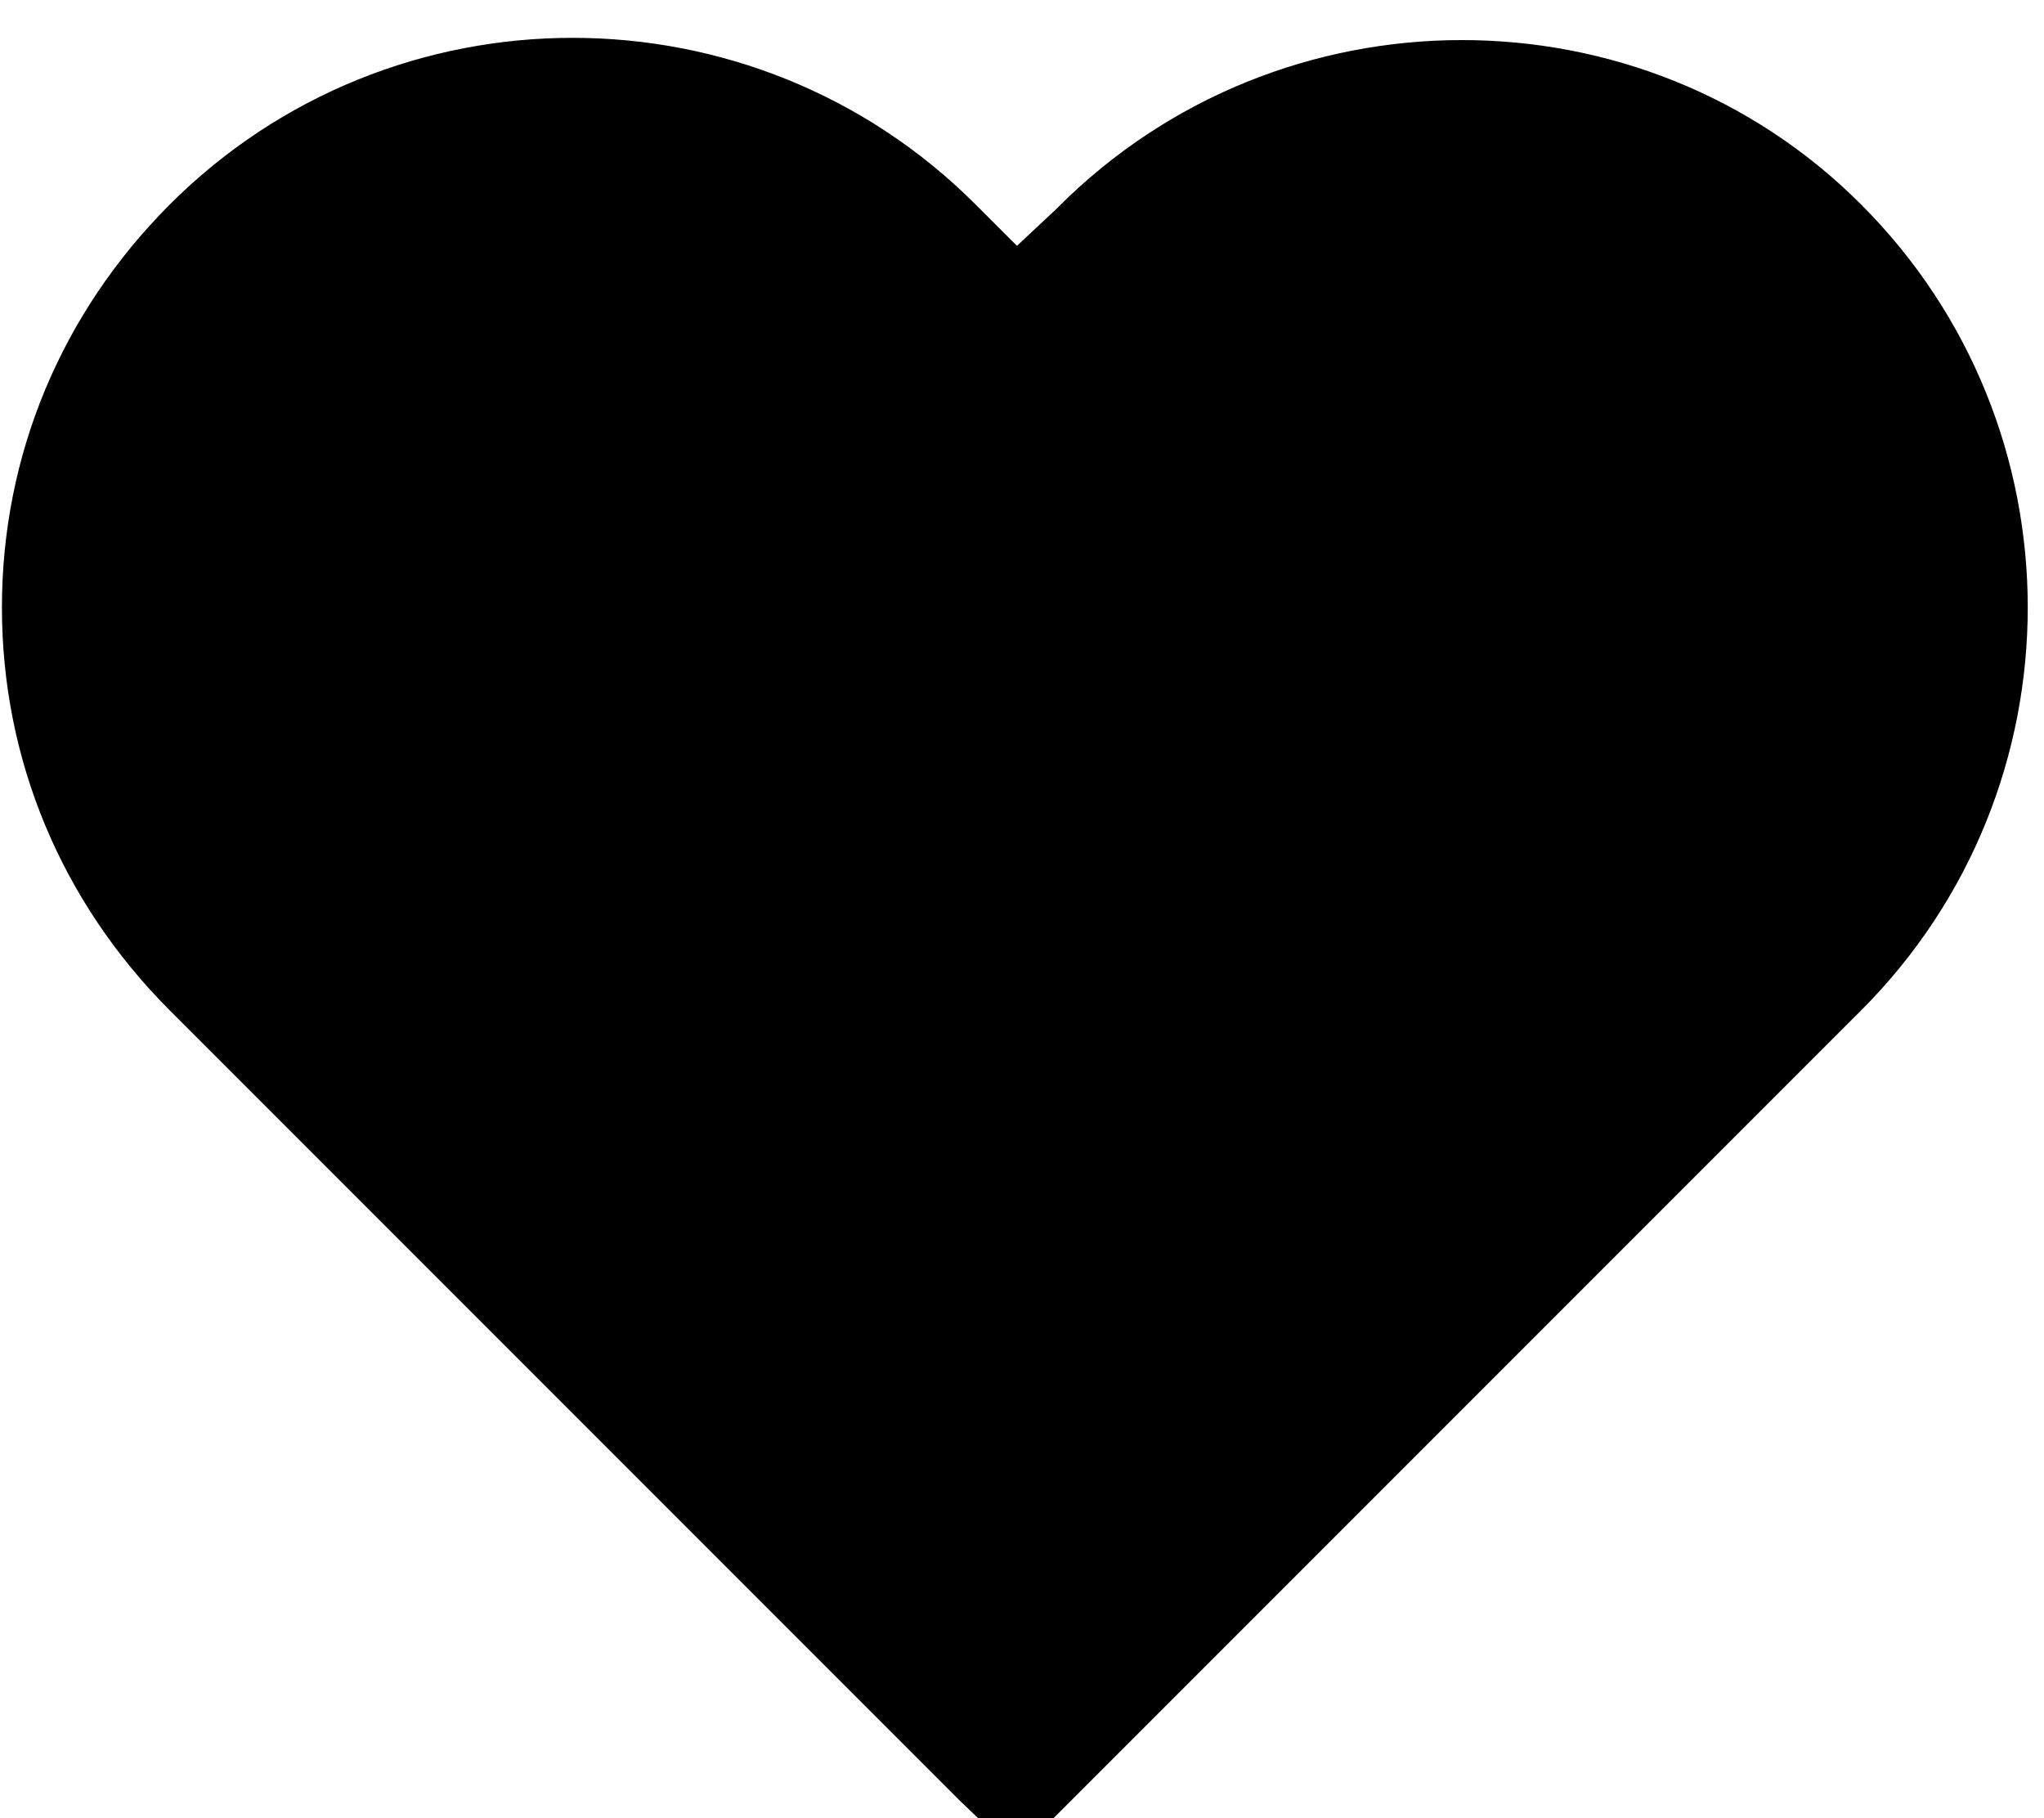
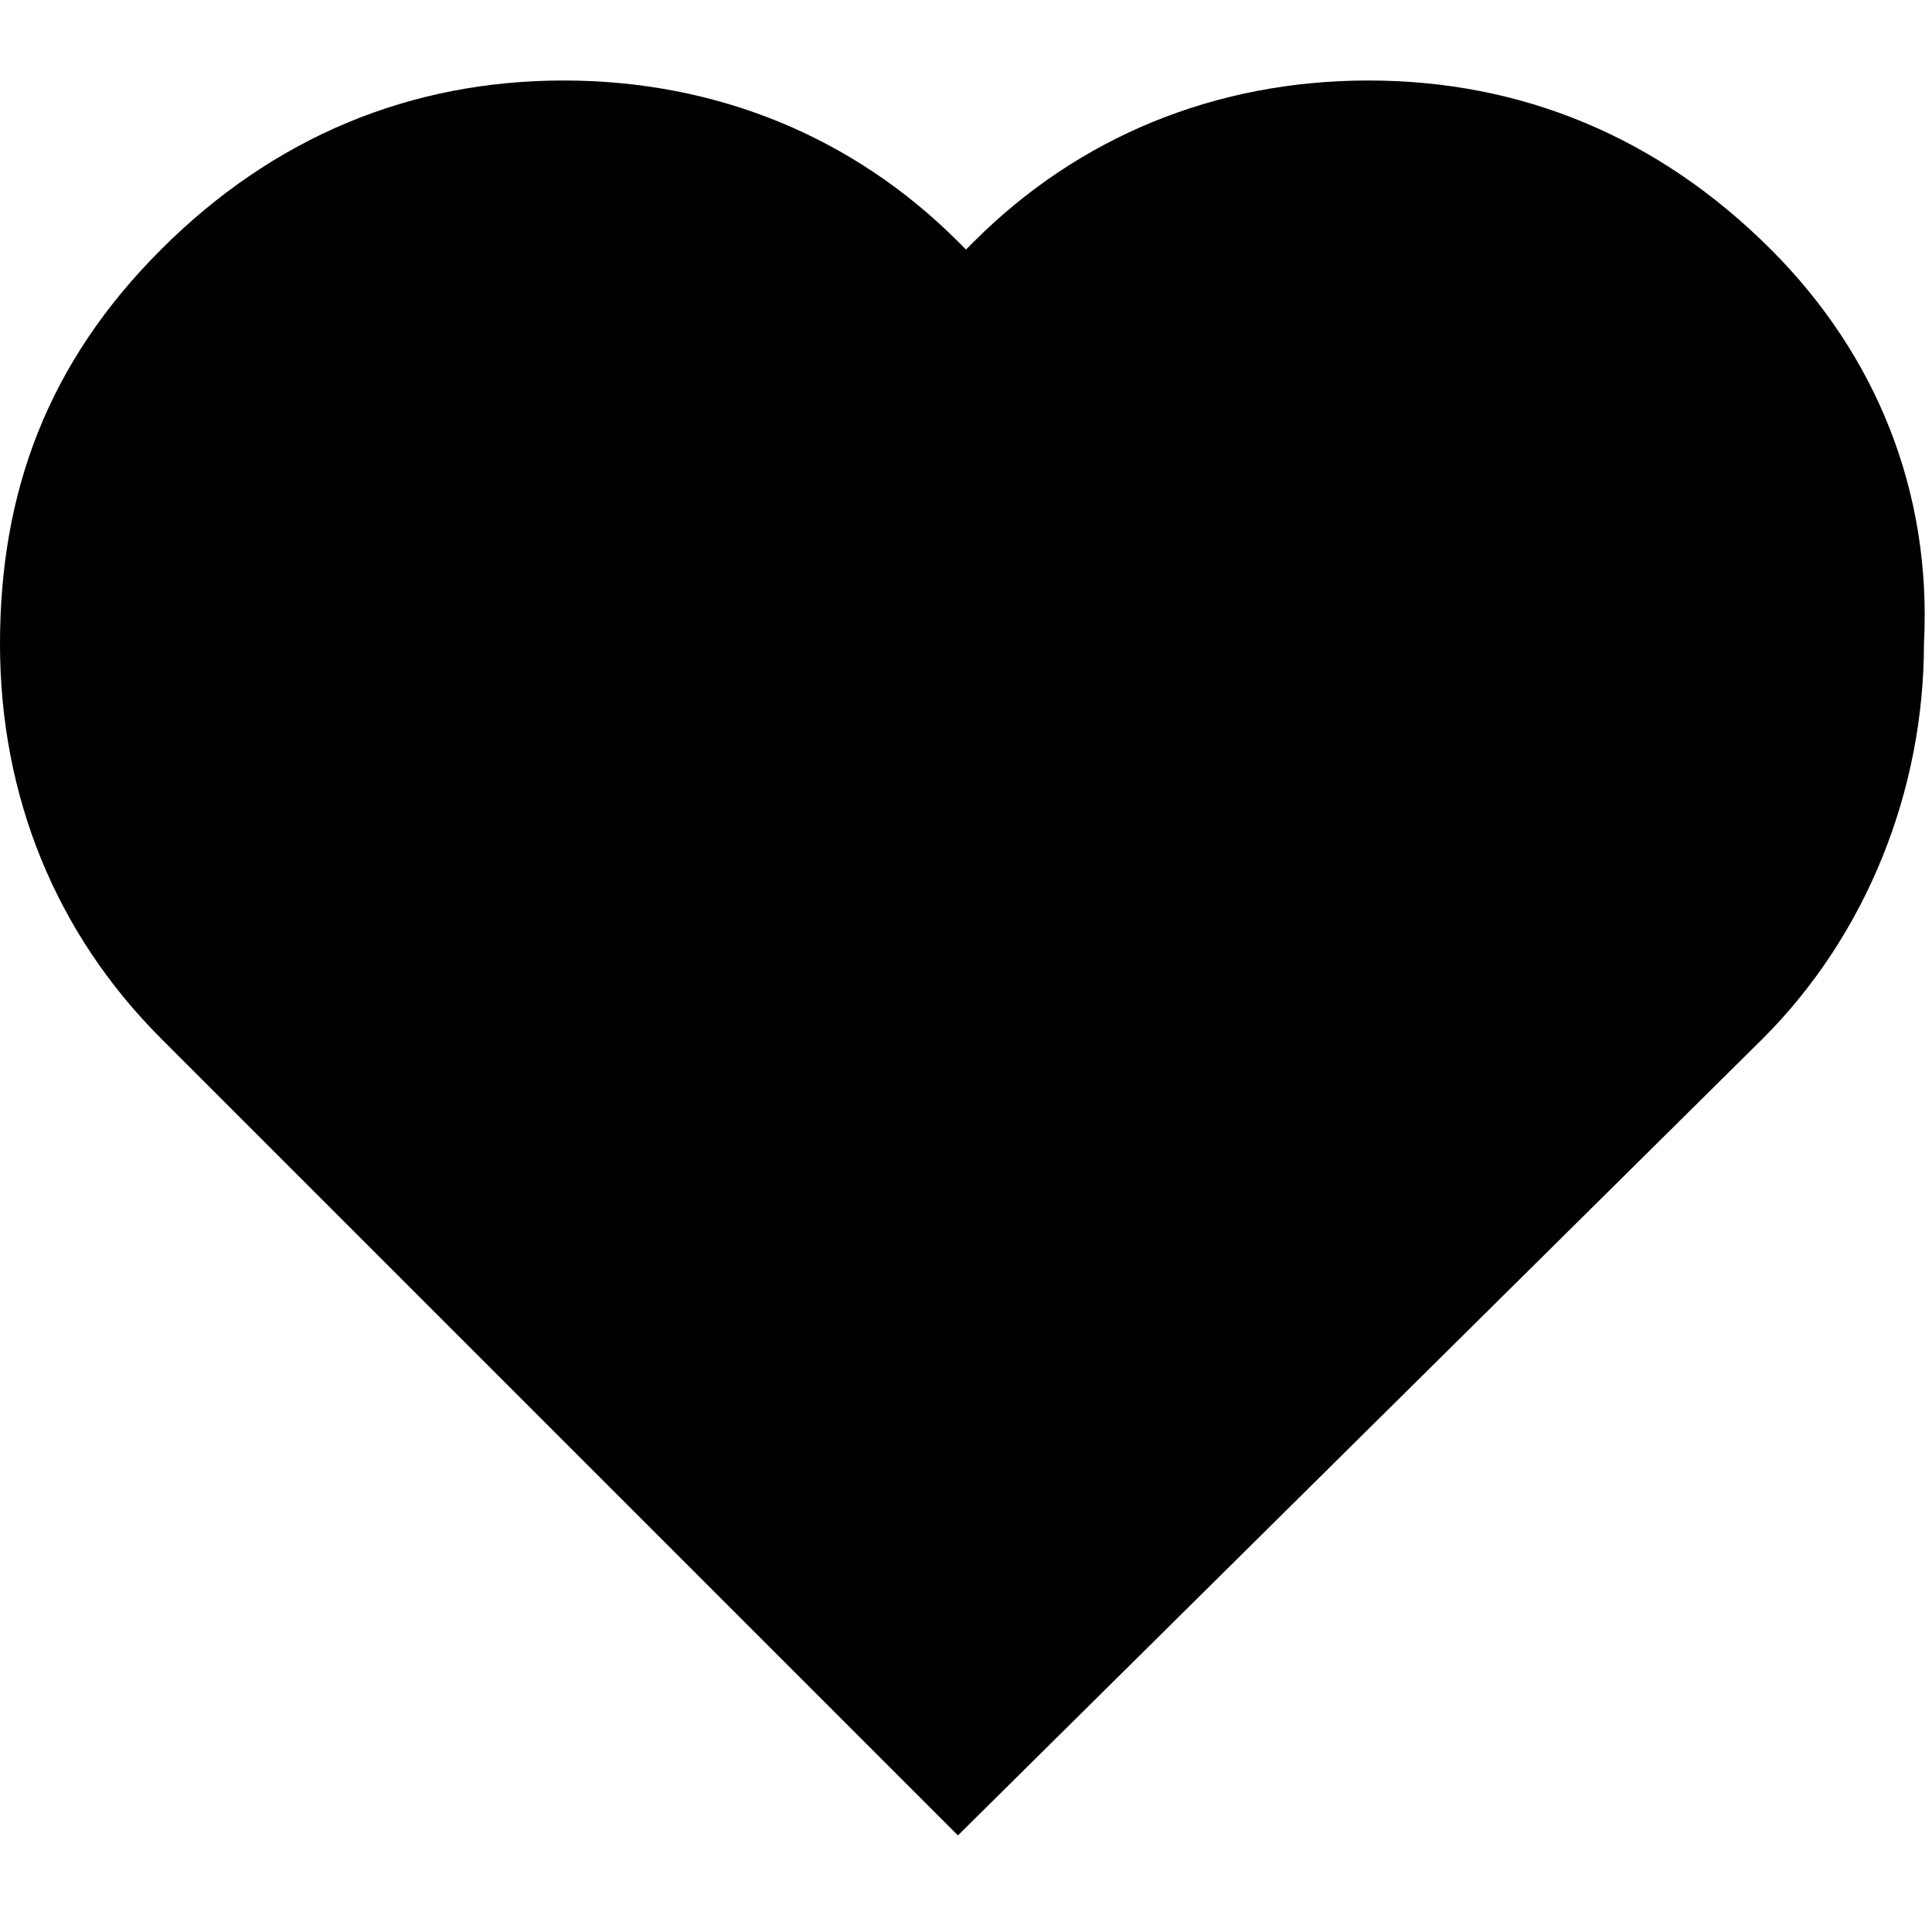
- <svg xmlns="http://www.w3.org/2000/svg" width="36" height="32" viewBox="0 0 36 32">
-   <path d="M18.639 3.647l-.728.682-.728-.728C13.27-.312 6.903-.312 2.99 3.601 1.082 5.512.034 8.012.034 10.696s1.048 5.184 2.956 7.095l13.918 13.918.999.954 14.872-14.872c3.913-3.913 3.913-10.28 0-14.19-3.861-3.868-10.232-3.868-14.141.045z" />
+ <svg xmlns="http://www.w3.org/2000/svg" version="1.1" id="Layer_1" x="0px" y="0px" viewBox="0 0 24 24" style="enable-background:new 0 0 24 24;" xml:space="preserve">
+   <g>
+     <path d="M22,3.1C20.6,1.7,18.9,1,17,1s-3.6,0.7-4.9,2c0,0,0,0-0.1,0.1c0,0,0,0-0.1-0.1c-1.3-1.3-3-2-4.9-2S3.4,1.7,2,3.1S0,6.1,0,8   s0.7,3.6,2,4.9l9.9,9.9l10-9.9c1.3-1.3,2-3.1,2-4.9C24,6.1,23.3,4.4,22,3.1z" />
+   </g>
</svg>
